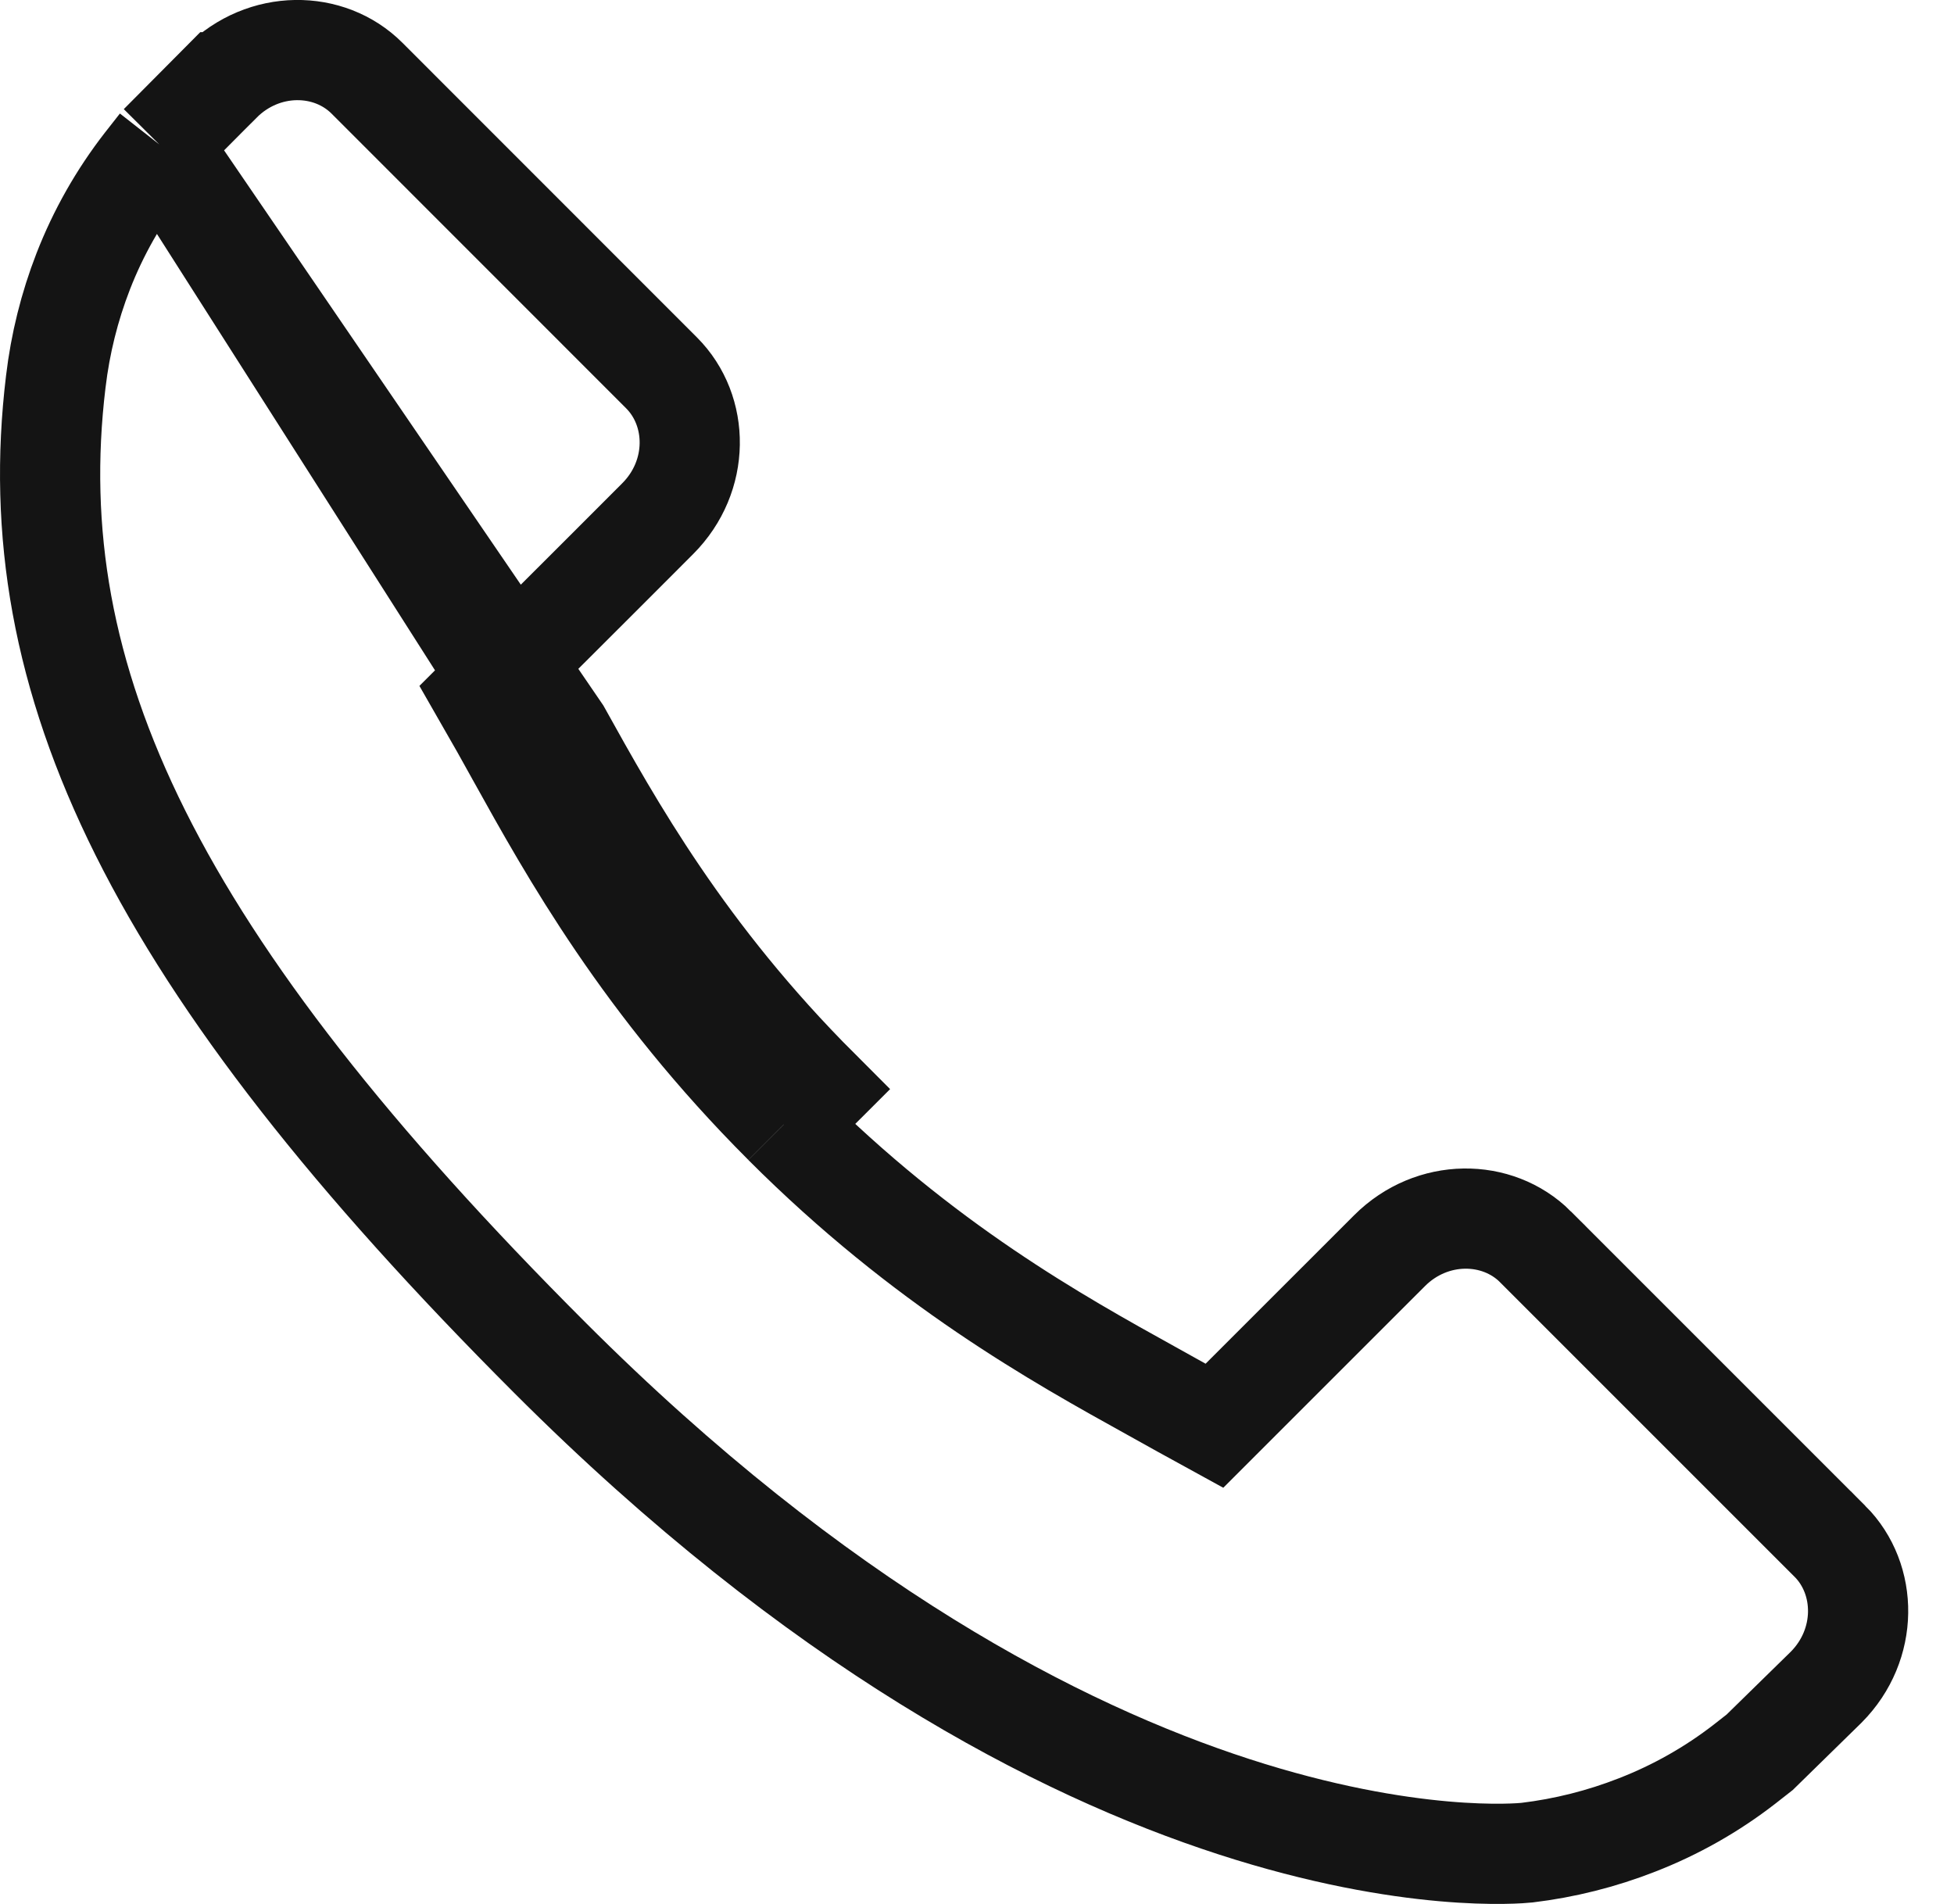
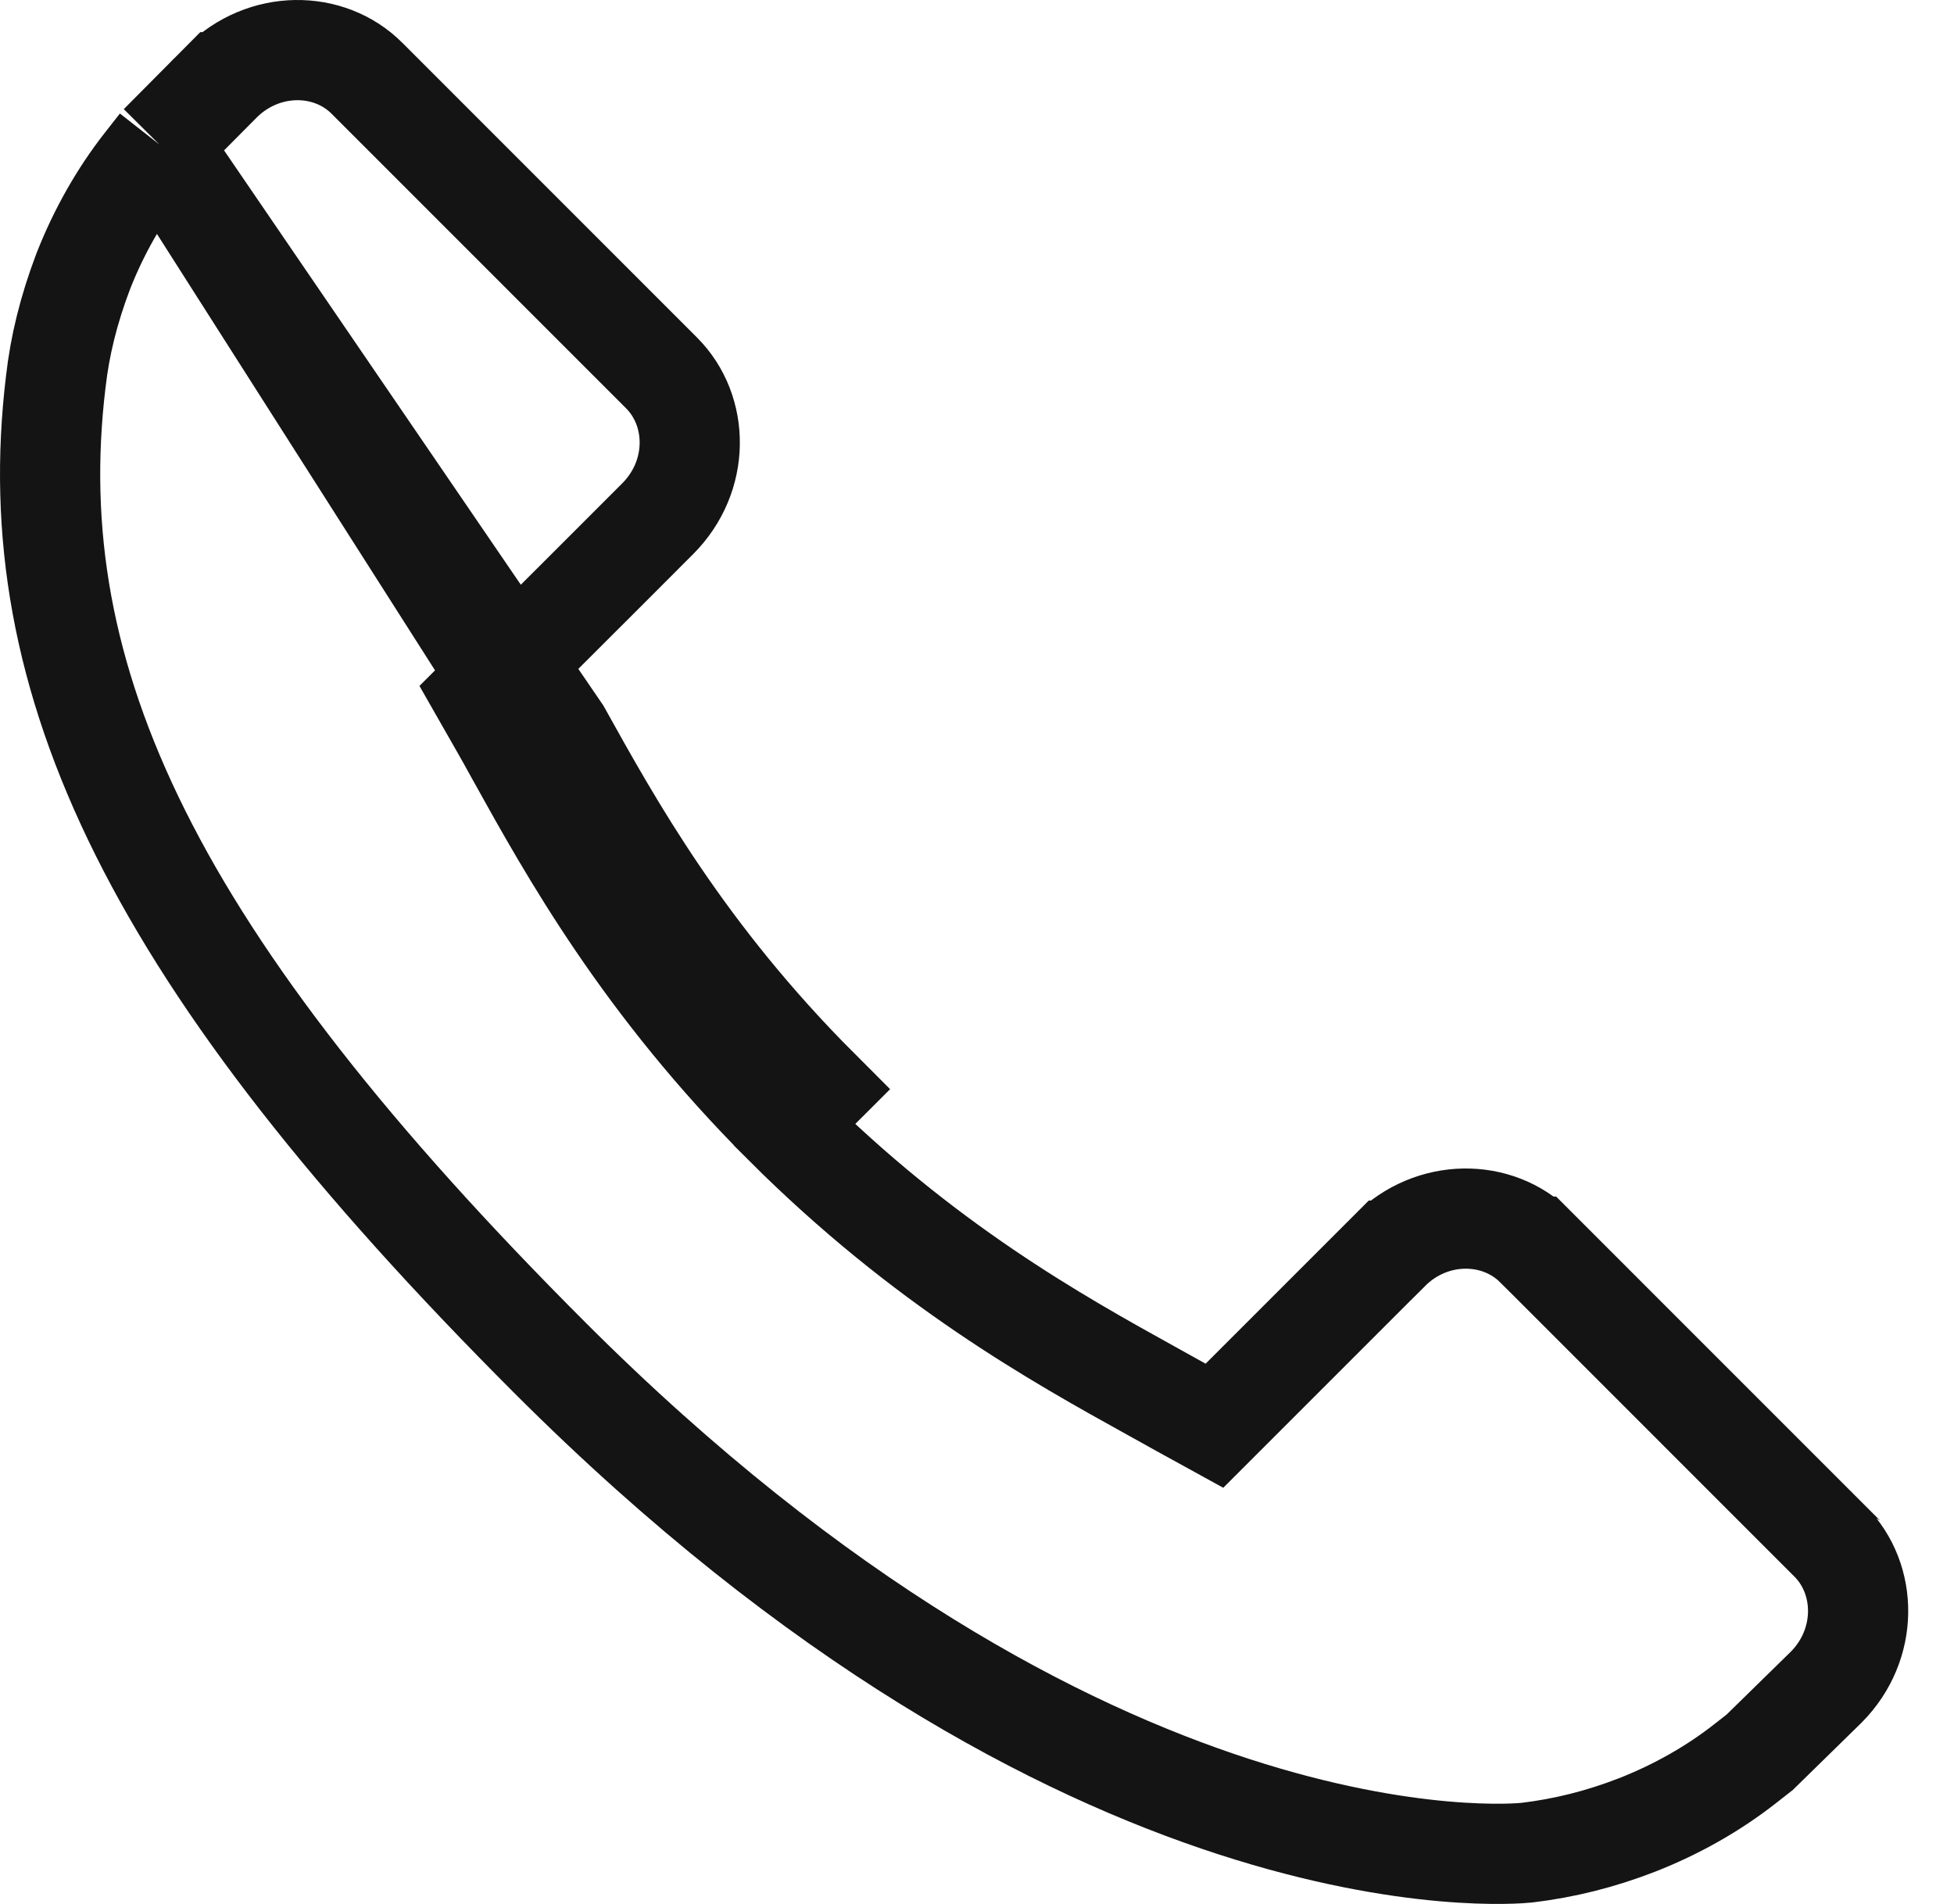
- <svg xmlns="http://www.w3.org/2000/svg" width="39" height="38" fill="none">
-   <path d="M3.18 2.883l-.299.381a8.585 8.585 0 00-1.22 2.152 8.987 8.987 0 00-.547 2.197l-.001.007h0c-.72 5.968 1.942 11.558 9.865 19.482 10.69 10.69 19.21 9.905 19.497 9.875a8.939 8.939 0 002.199-.553 8.558 8.558 0 002.148-1.216l.3-.235 1.328-1.3c.842-.848.829-2.153.075-2.91h-.001l-5.88-5.88v-.001c-.757-.754-2.064-.766-2.91.08h0l-2.964 2.963-.531.531-.659-.362a91.891 91.891 0 01-.589-.328c-1.884-1.044-4.549-2.52-7.347-5.321 0 0 0 0 0 0M3.18 2.882l8.011 11.725c1.04 1.871 2.462 4.432 5.16 7.13l-.707.706M3.18 2.883l1.233-1.241h.001c.849-.85 2.156-.836 2.91-.082 0 0 0 0 0 0l5.88 5.882c.756.757.77 2.063-.078 2.911h0l-.977.978-.001.001-1.988 1.985-.541.54.38.664c.085.15.17.305.264.474l.047.085.001.002.012.021c1.046 1.884 2.524 4.544 5.32 7.34M3.18 2.883l12.464 19.561" stroke="#141414" stroke-width="2" />
+ <svg xmlns="http://www.w3.org/2000/svg" width="39" height="38" viewBox="0 0 39 38" fill="none">
+   <path d="M3.18 2.883L2.881 3.264C2.389 3.892 1.972 4.623 1.661 5.416C1.37 6.184 1.194 6.902 1.114 7.613L1.113 7.62L1.113 7.62C0.393 13.588 3.055 19.178 10.978 27.102C21.668 37.791 30.188 37.007 30.476 36.977C31.223 36.887 31.94 36.709 32.674 36.424C33.461 36.116 34.193 35.7 34.822 35.208L35.122 34.973L36.45 33.673C37.292 32.825 37.279 31.52 36.525 30.763C36.524 30.763 36.524 30.762 36.524 30.762L30.645 24.882C30.645 24.882 30.645 24.882 30.644 24.882C29.887 24.128 28.579 24.116 27.734 24.962L27.733 24.962L24.77 27.925L24.239 28.456L23.581 28.094C23.392 27.989 23.196 27.881 22.991 27.766C21.107 26.722 18.442 25.245 15.644 22.445C15.644 22.445 15.644 22.445 15.644 22.444M3.18 2.883L11.191 14.608C12.231 16.479 13.653 19.04 16.351 21.738L15.644 22.444M3.18 2.883L4.413 1.642C4.414 1.642 4.414 1.641 4.414 1.641C5.263 0.793 6.57 0.807 7.323 1.561C7.323 1.561 7.323 1.561 7.323 1.561L13.204 7.443C13.96 8.2 13.974 9.506 13.126 10.354L13.126 10.354L12.149 11.332L12.148 11.333L10.16 13.318L9.619 13.858L9.998 14.522C10.084 14.671 10.17 14.827 10.263 14.996C10.279 15.024 10.294 15.052 10.31 15.081L10.311 15.083L10.323 15.104C11.369 16.988 12.847 19.648 15.644 22.444M3.18 2.883L15.644 22.444" stroke="#141414" stroke-width="2" />
</svg>
